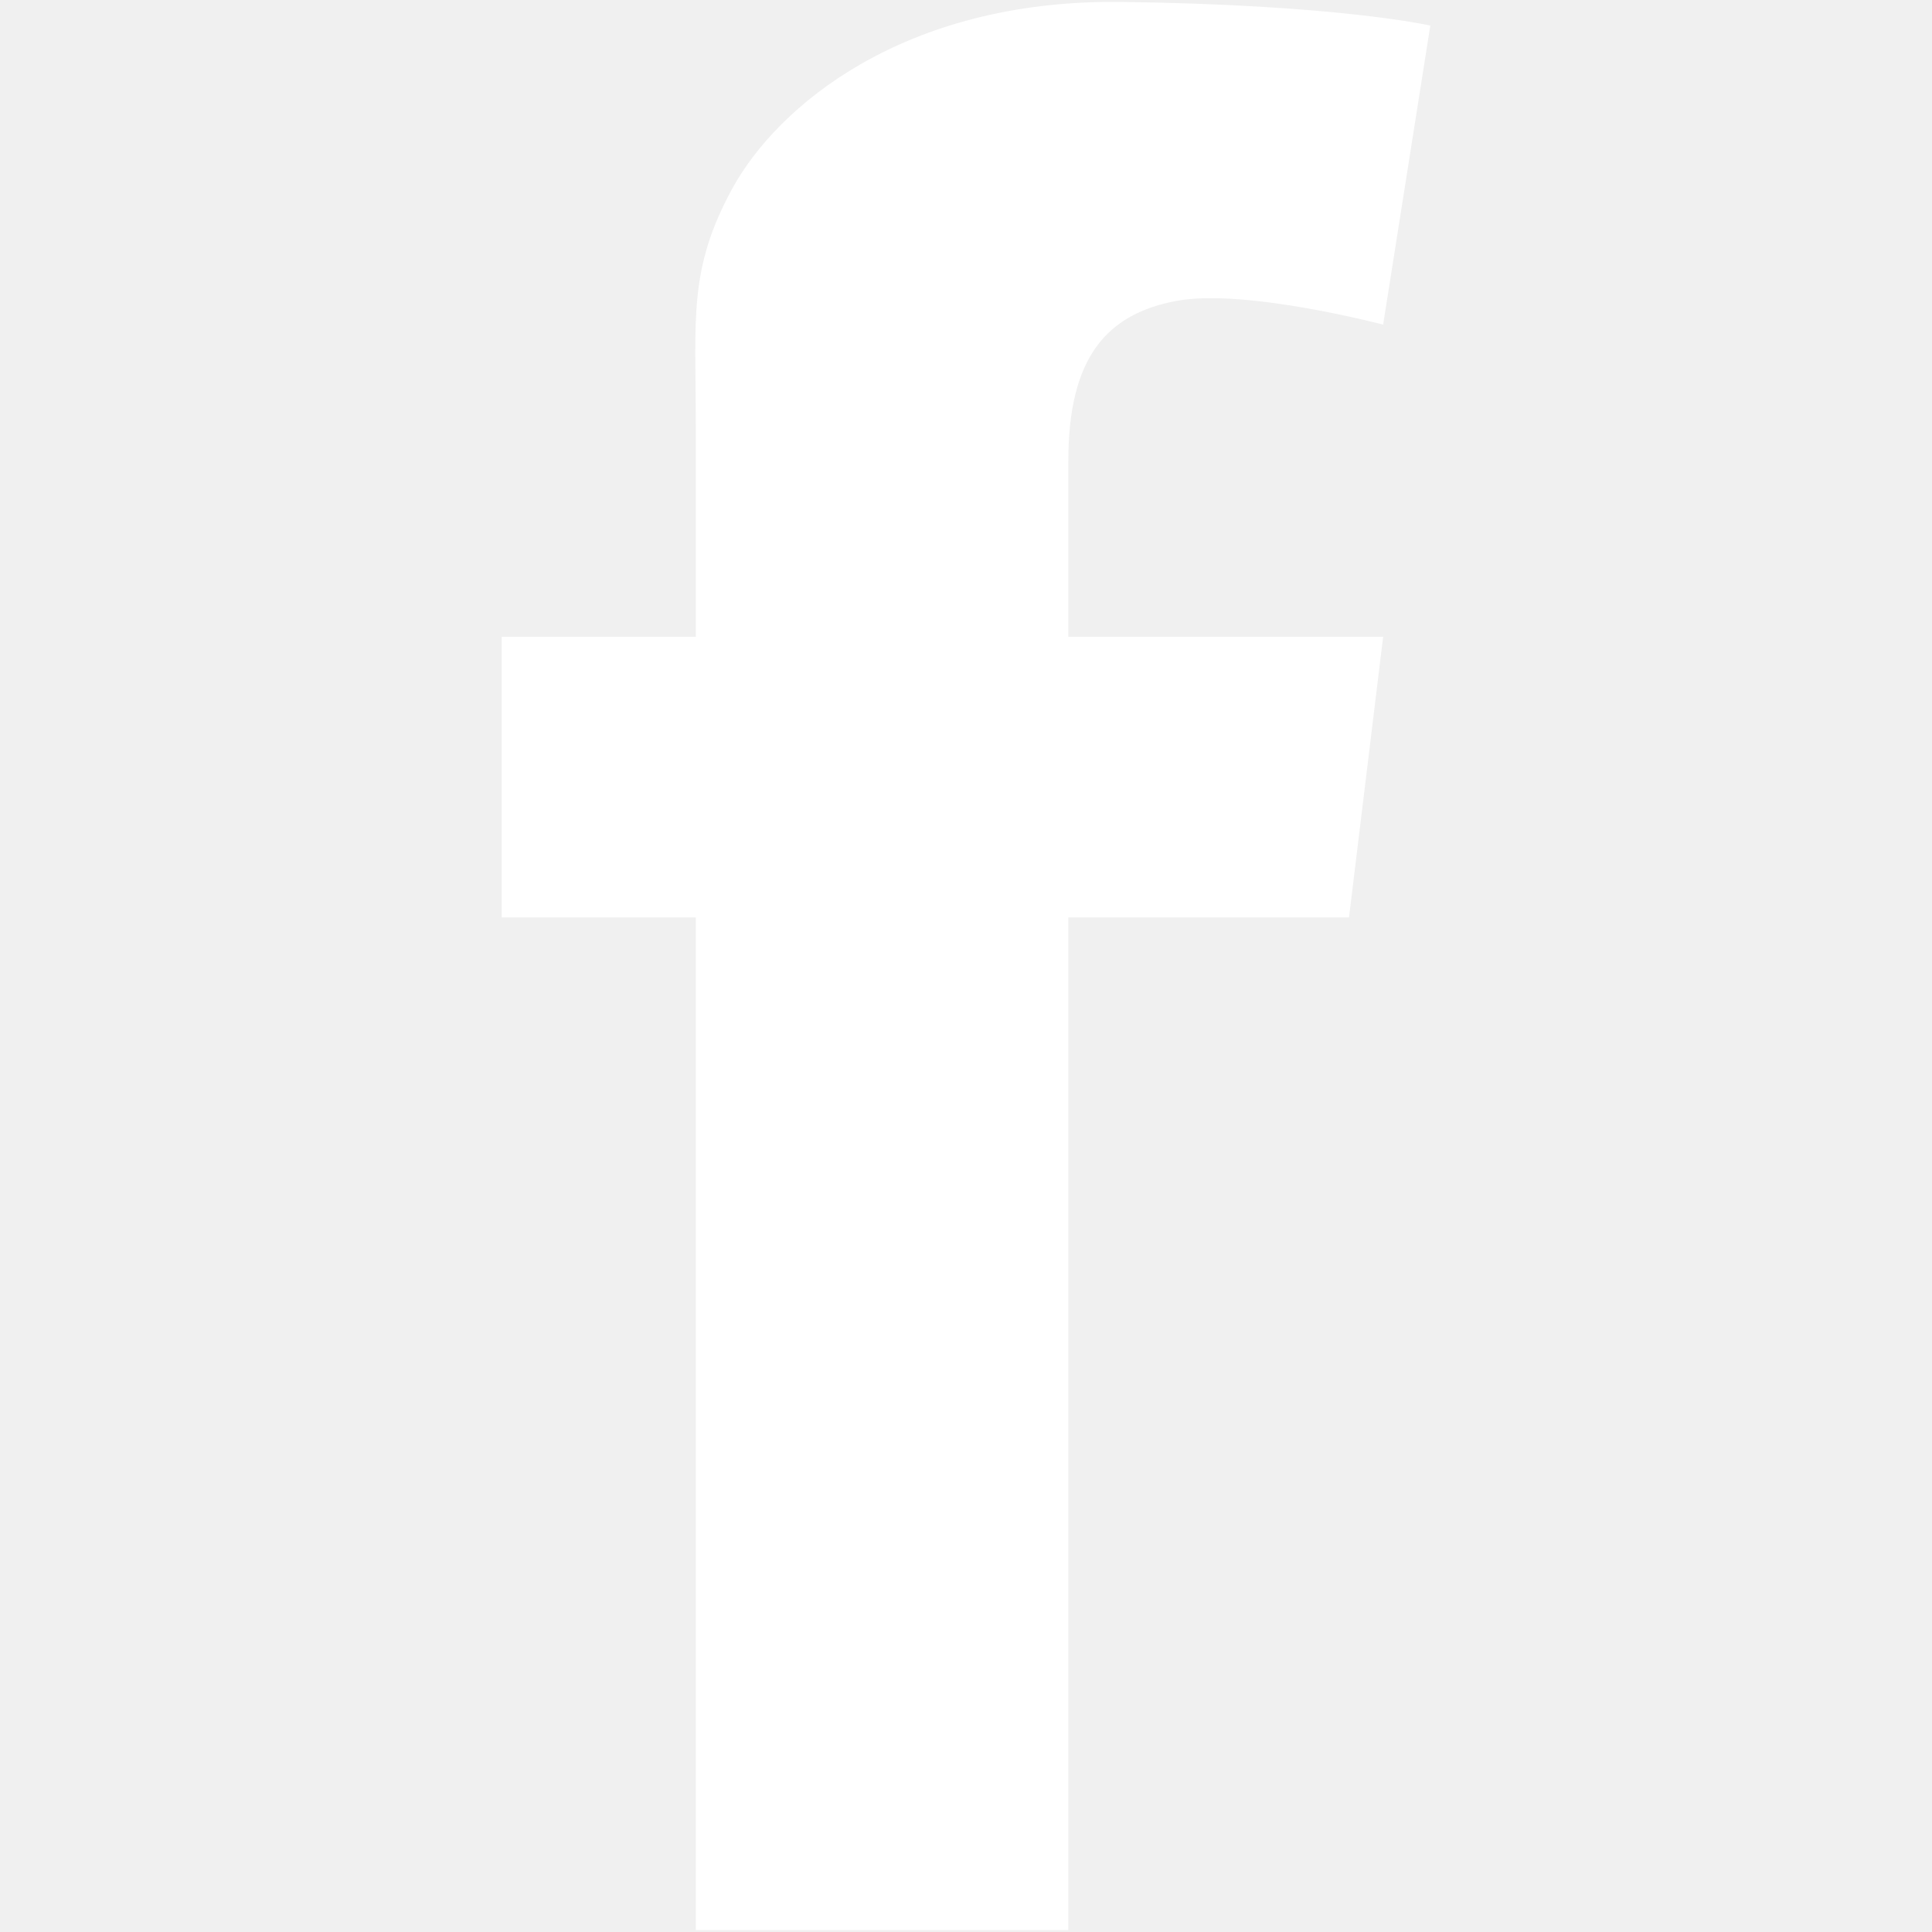
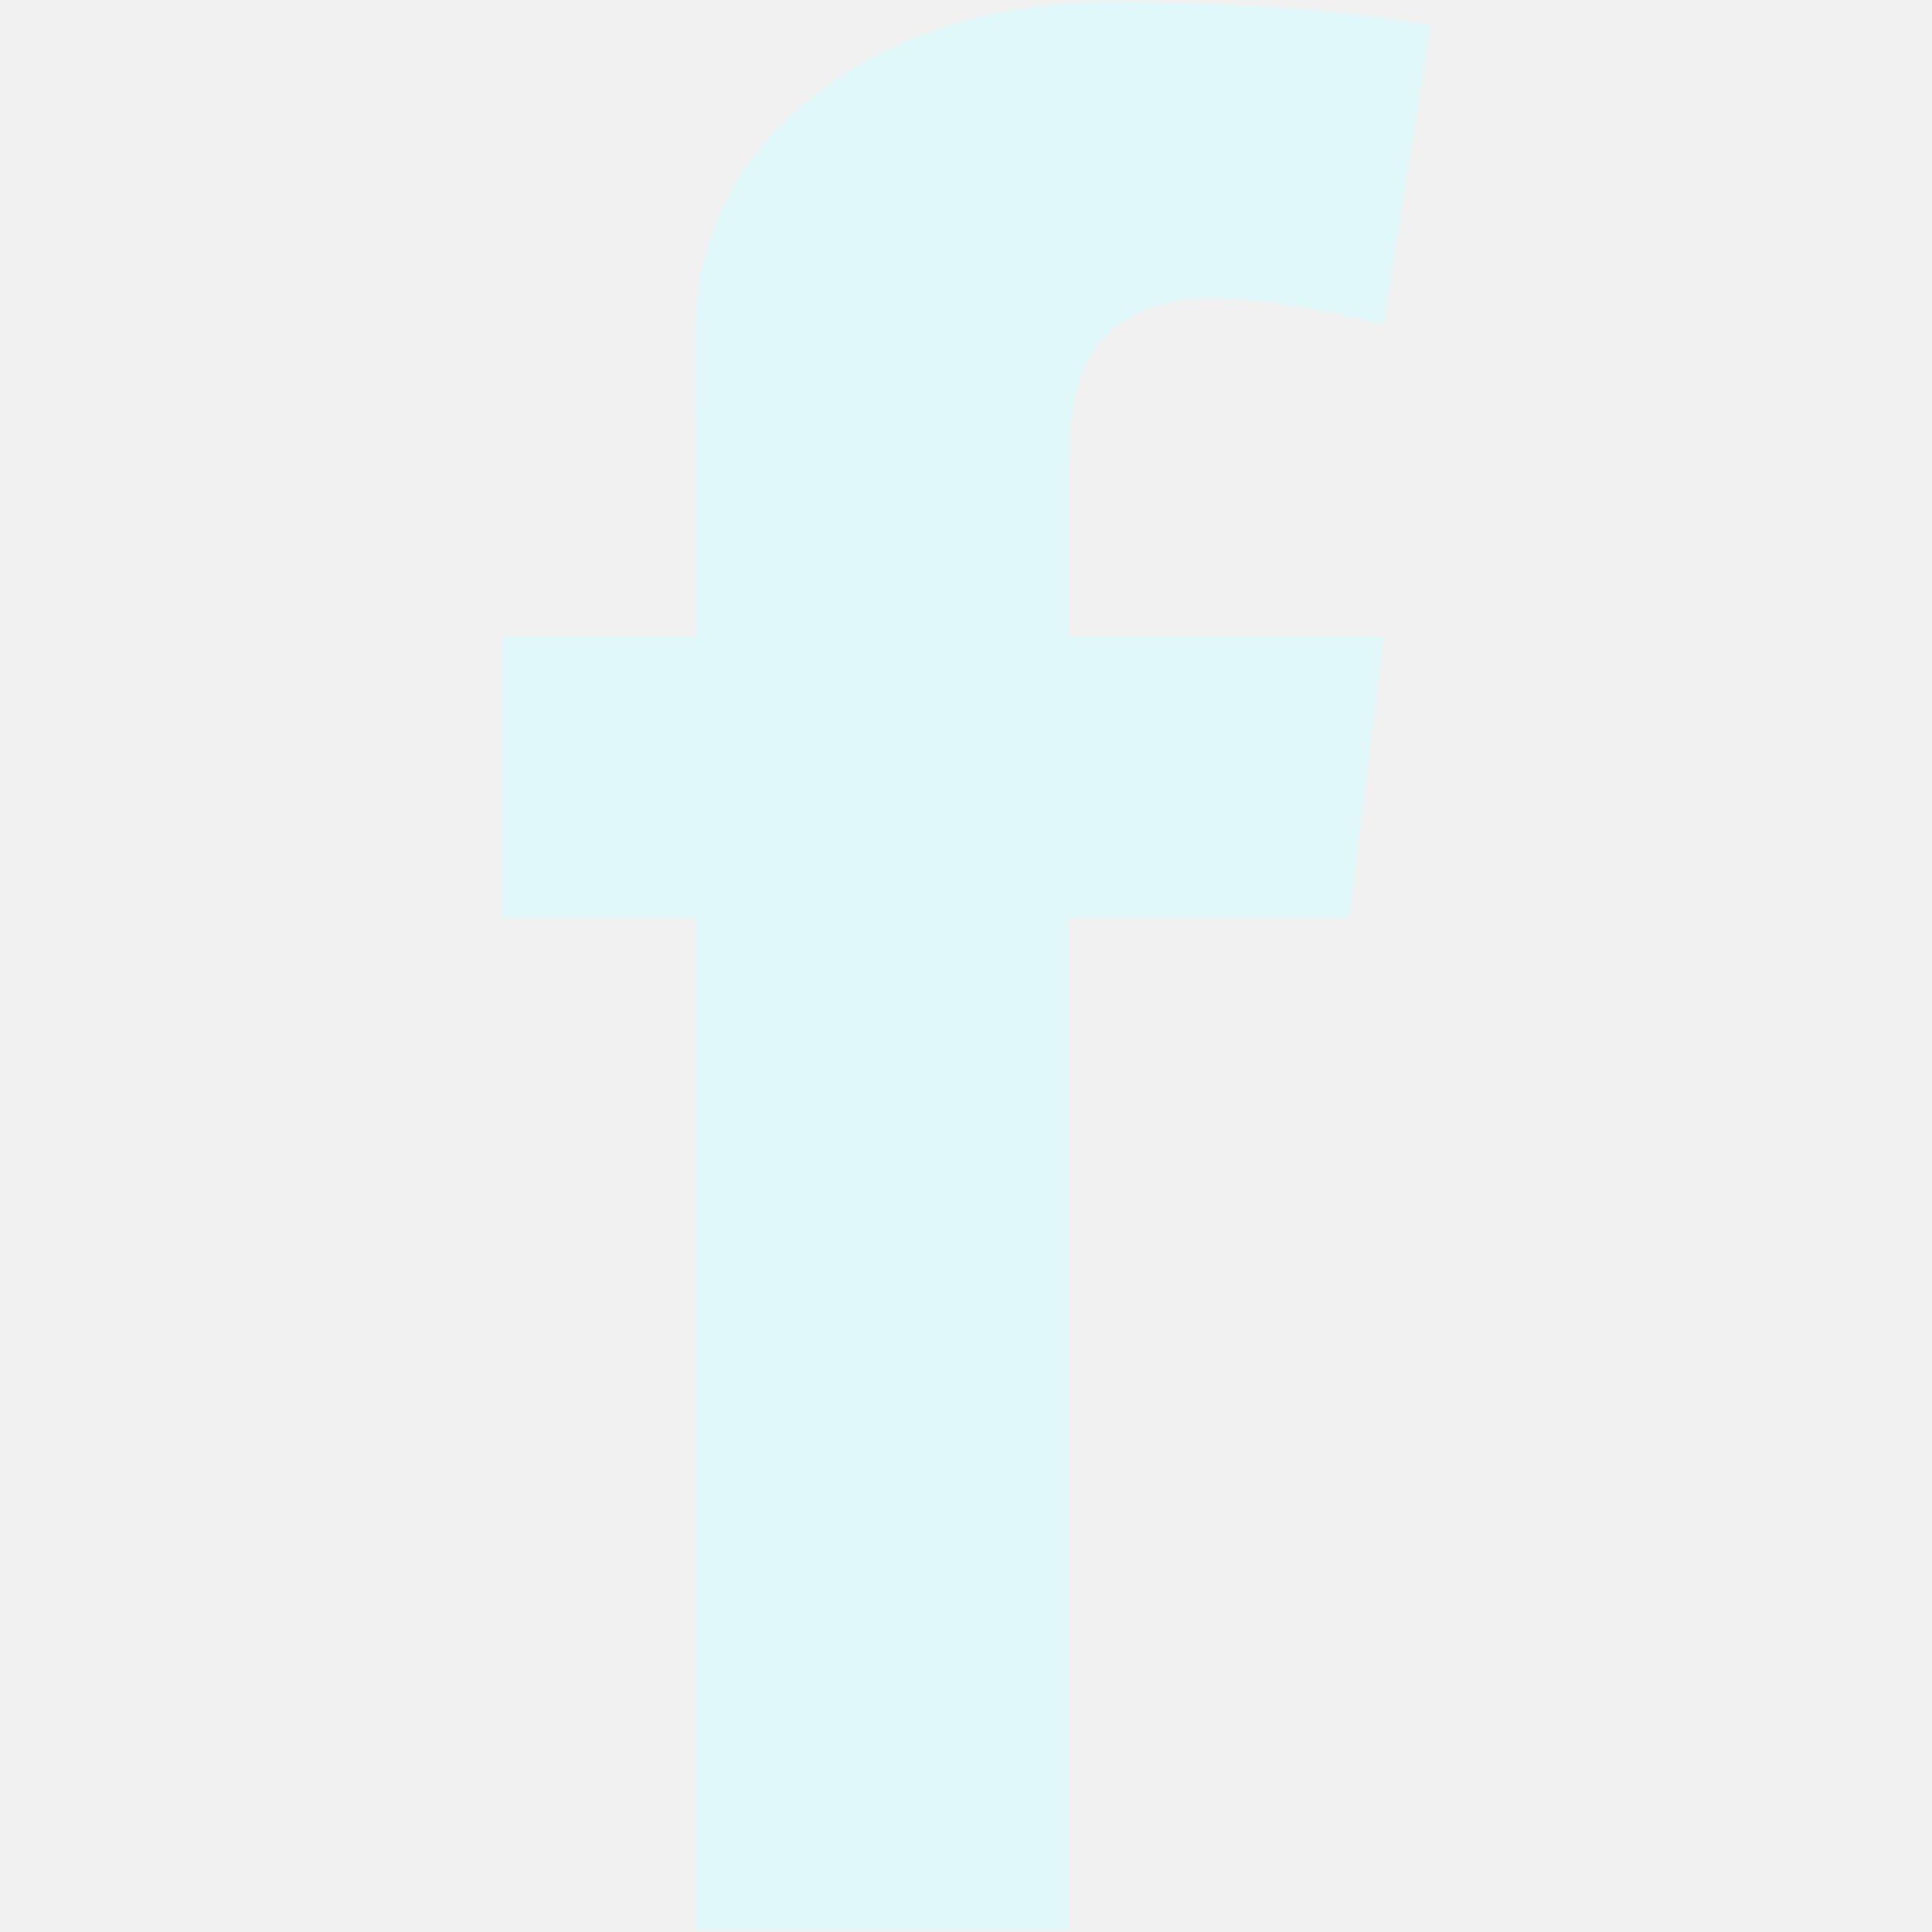
- <svg xmlns="http://www.w3.org/2000/svg" fill="#FFFFFF" version="1.1" width="800px" height="800px" viewBox="0 0 512 512" xml:space="preserve">
+ <svg xmlns="http://www.w3.org/2000/svg" fill="#e0f7fa" version="1.1" width="800px" height="800px" viewBox="0 0 512 512" xml:space="preserve">
  <g id="7935ec95c421cee6d86eb22ecd11b7e3">
    <path style="display: inline;" d="M283.122,122.174c0,5.24,0,22.319,0,46.583h83.424l-9.045,74.367h-74.379   c0,114.688,0,268.375,0,268.375h-98.726c0,0,0-151.653,0-268.375h-51.443v-74.367h51.443c0-29.492,0-50.463,0-56.302   c0-27.82-2.096-41.02,9.725-62.578C205.948,28.32,239.308-0.174,297.007,0.512c57.713,0.711,82.04,6.263,82.04,6.263   l-12.501,79.257c0,0-36.853-9.731-54.942-6.263C293.539,83.238,283.122,94.366,283.122,122.174z">

</path>
  </g>
</svg>
